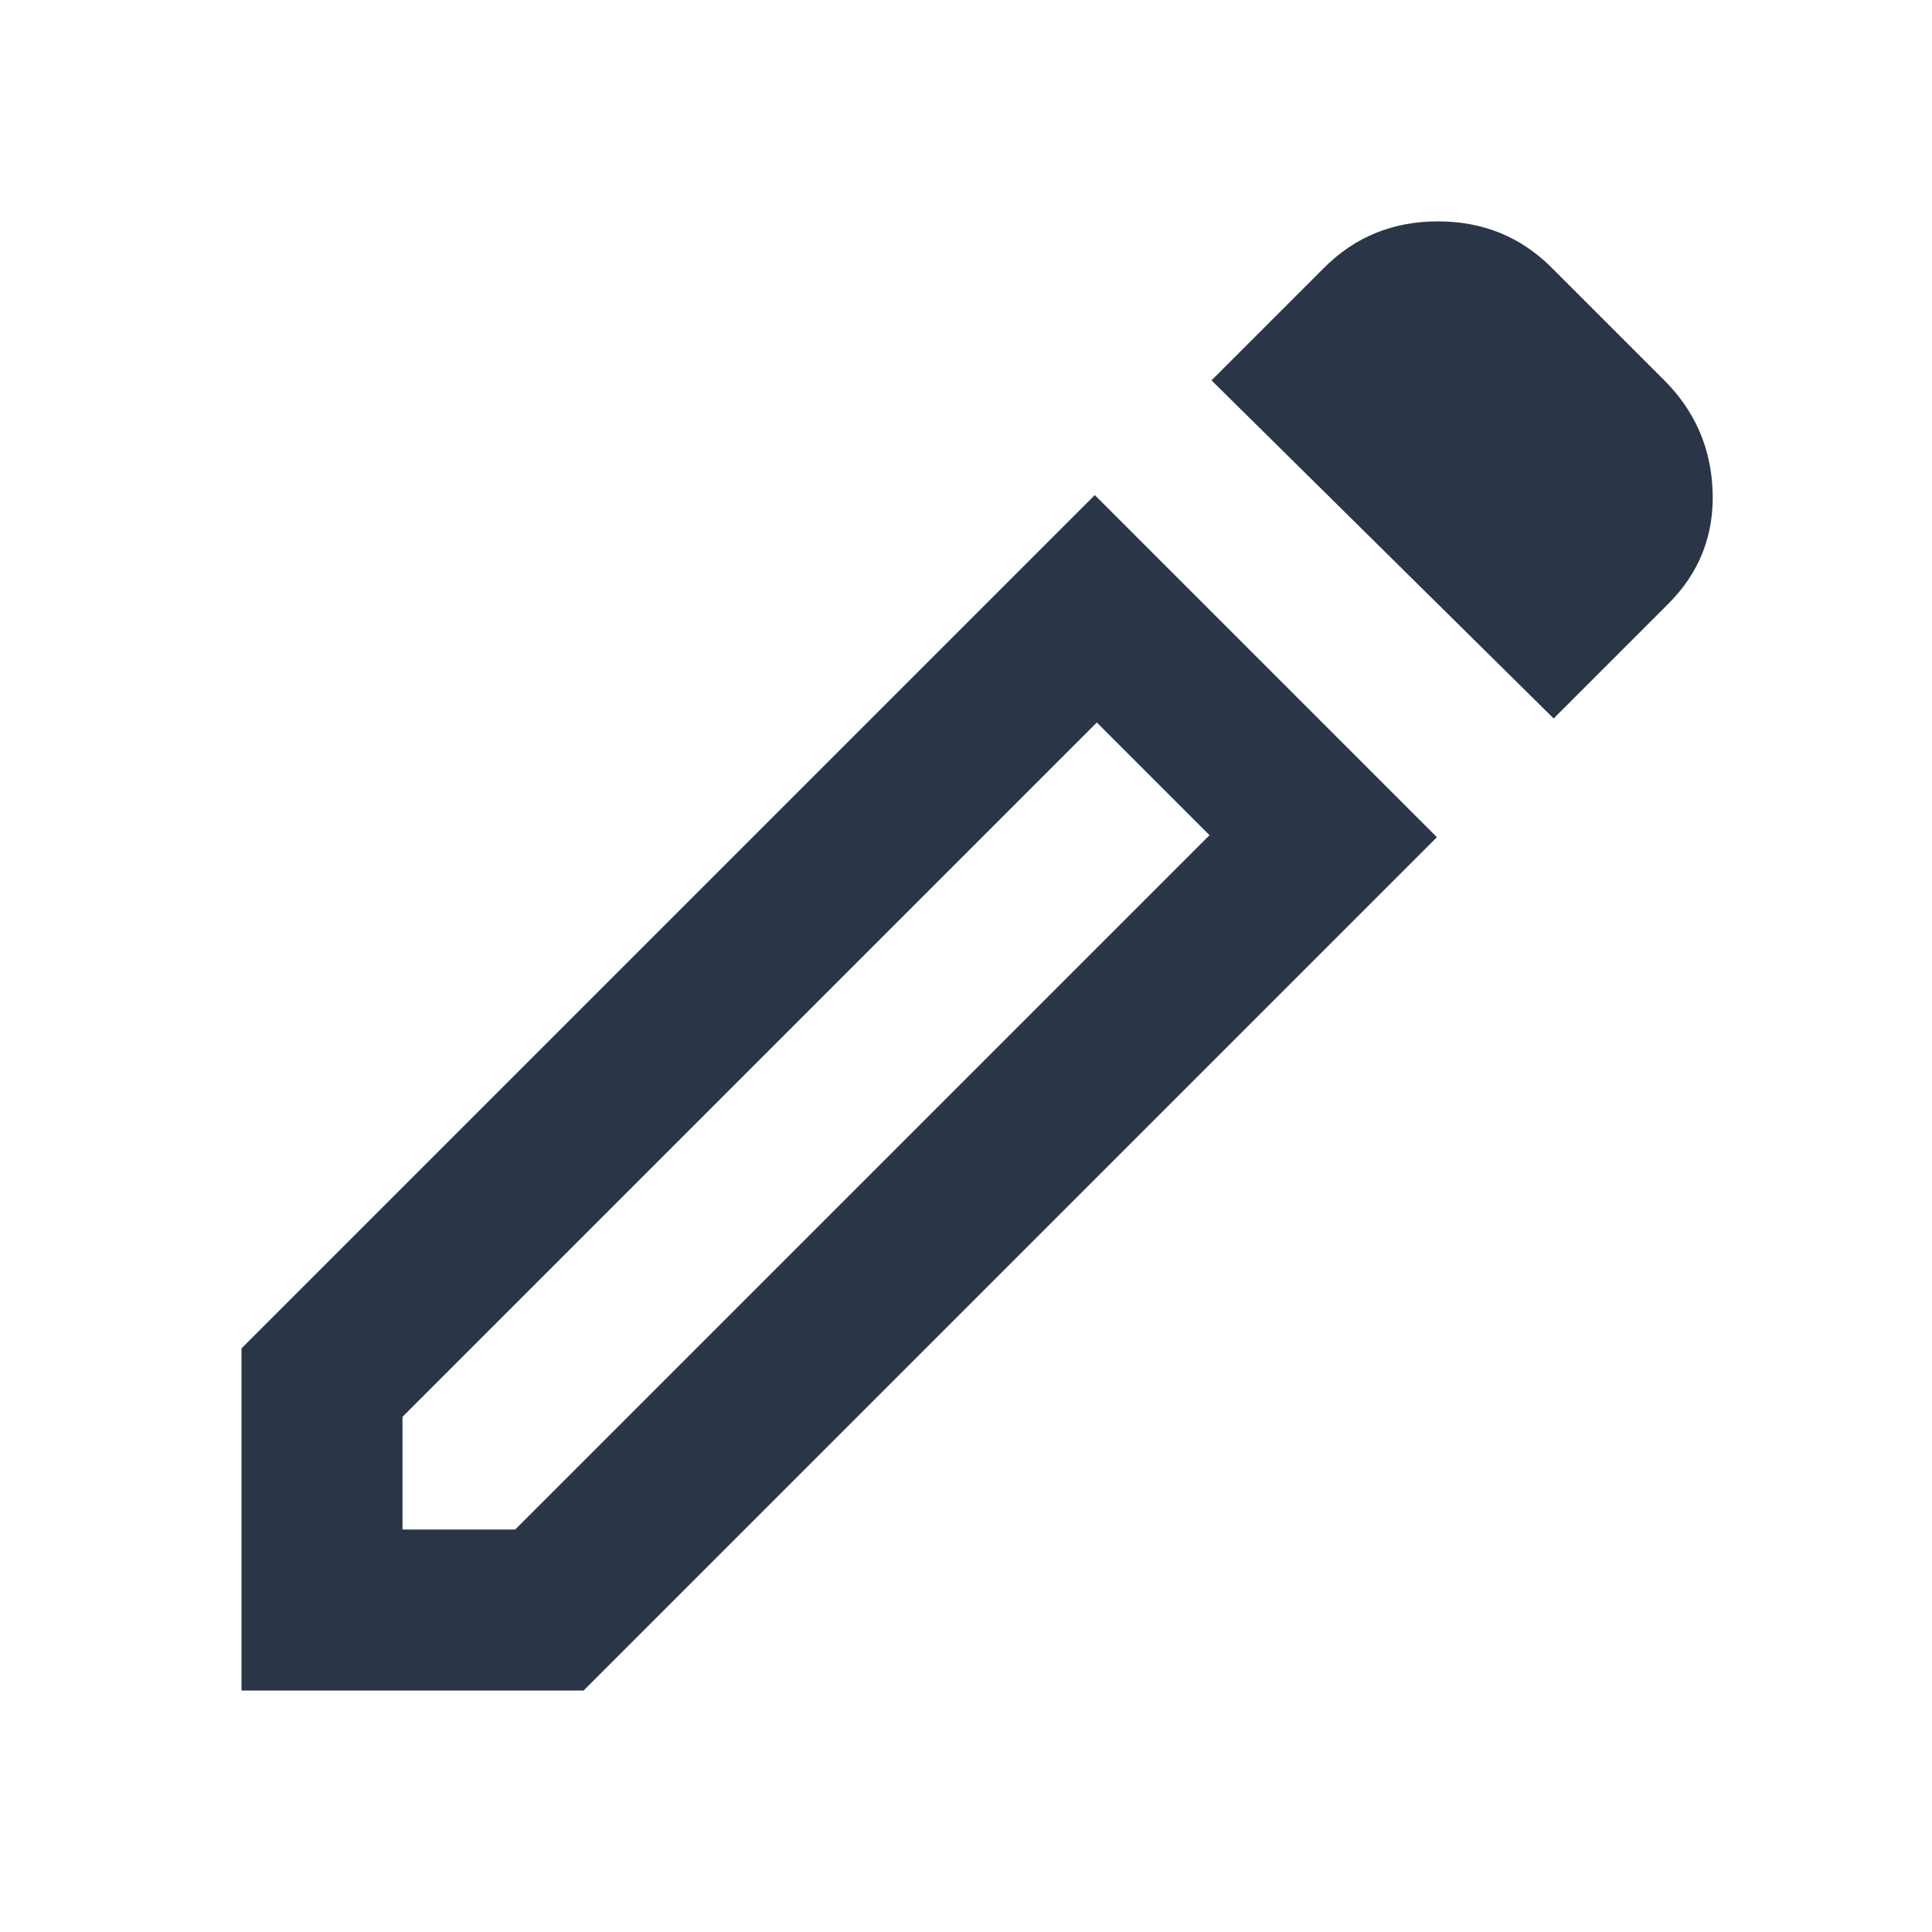
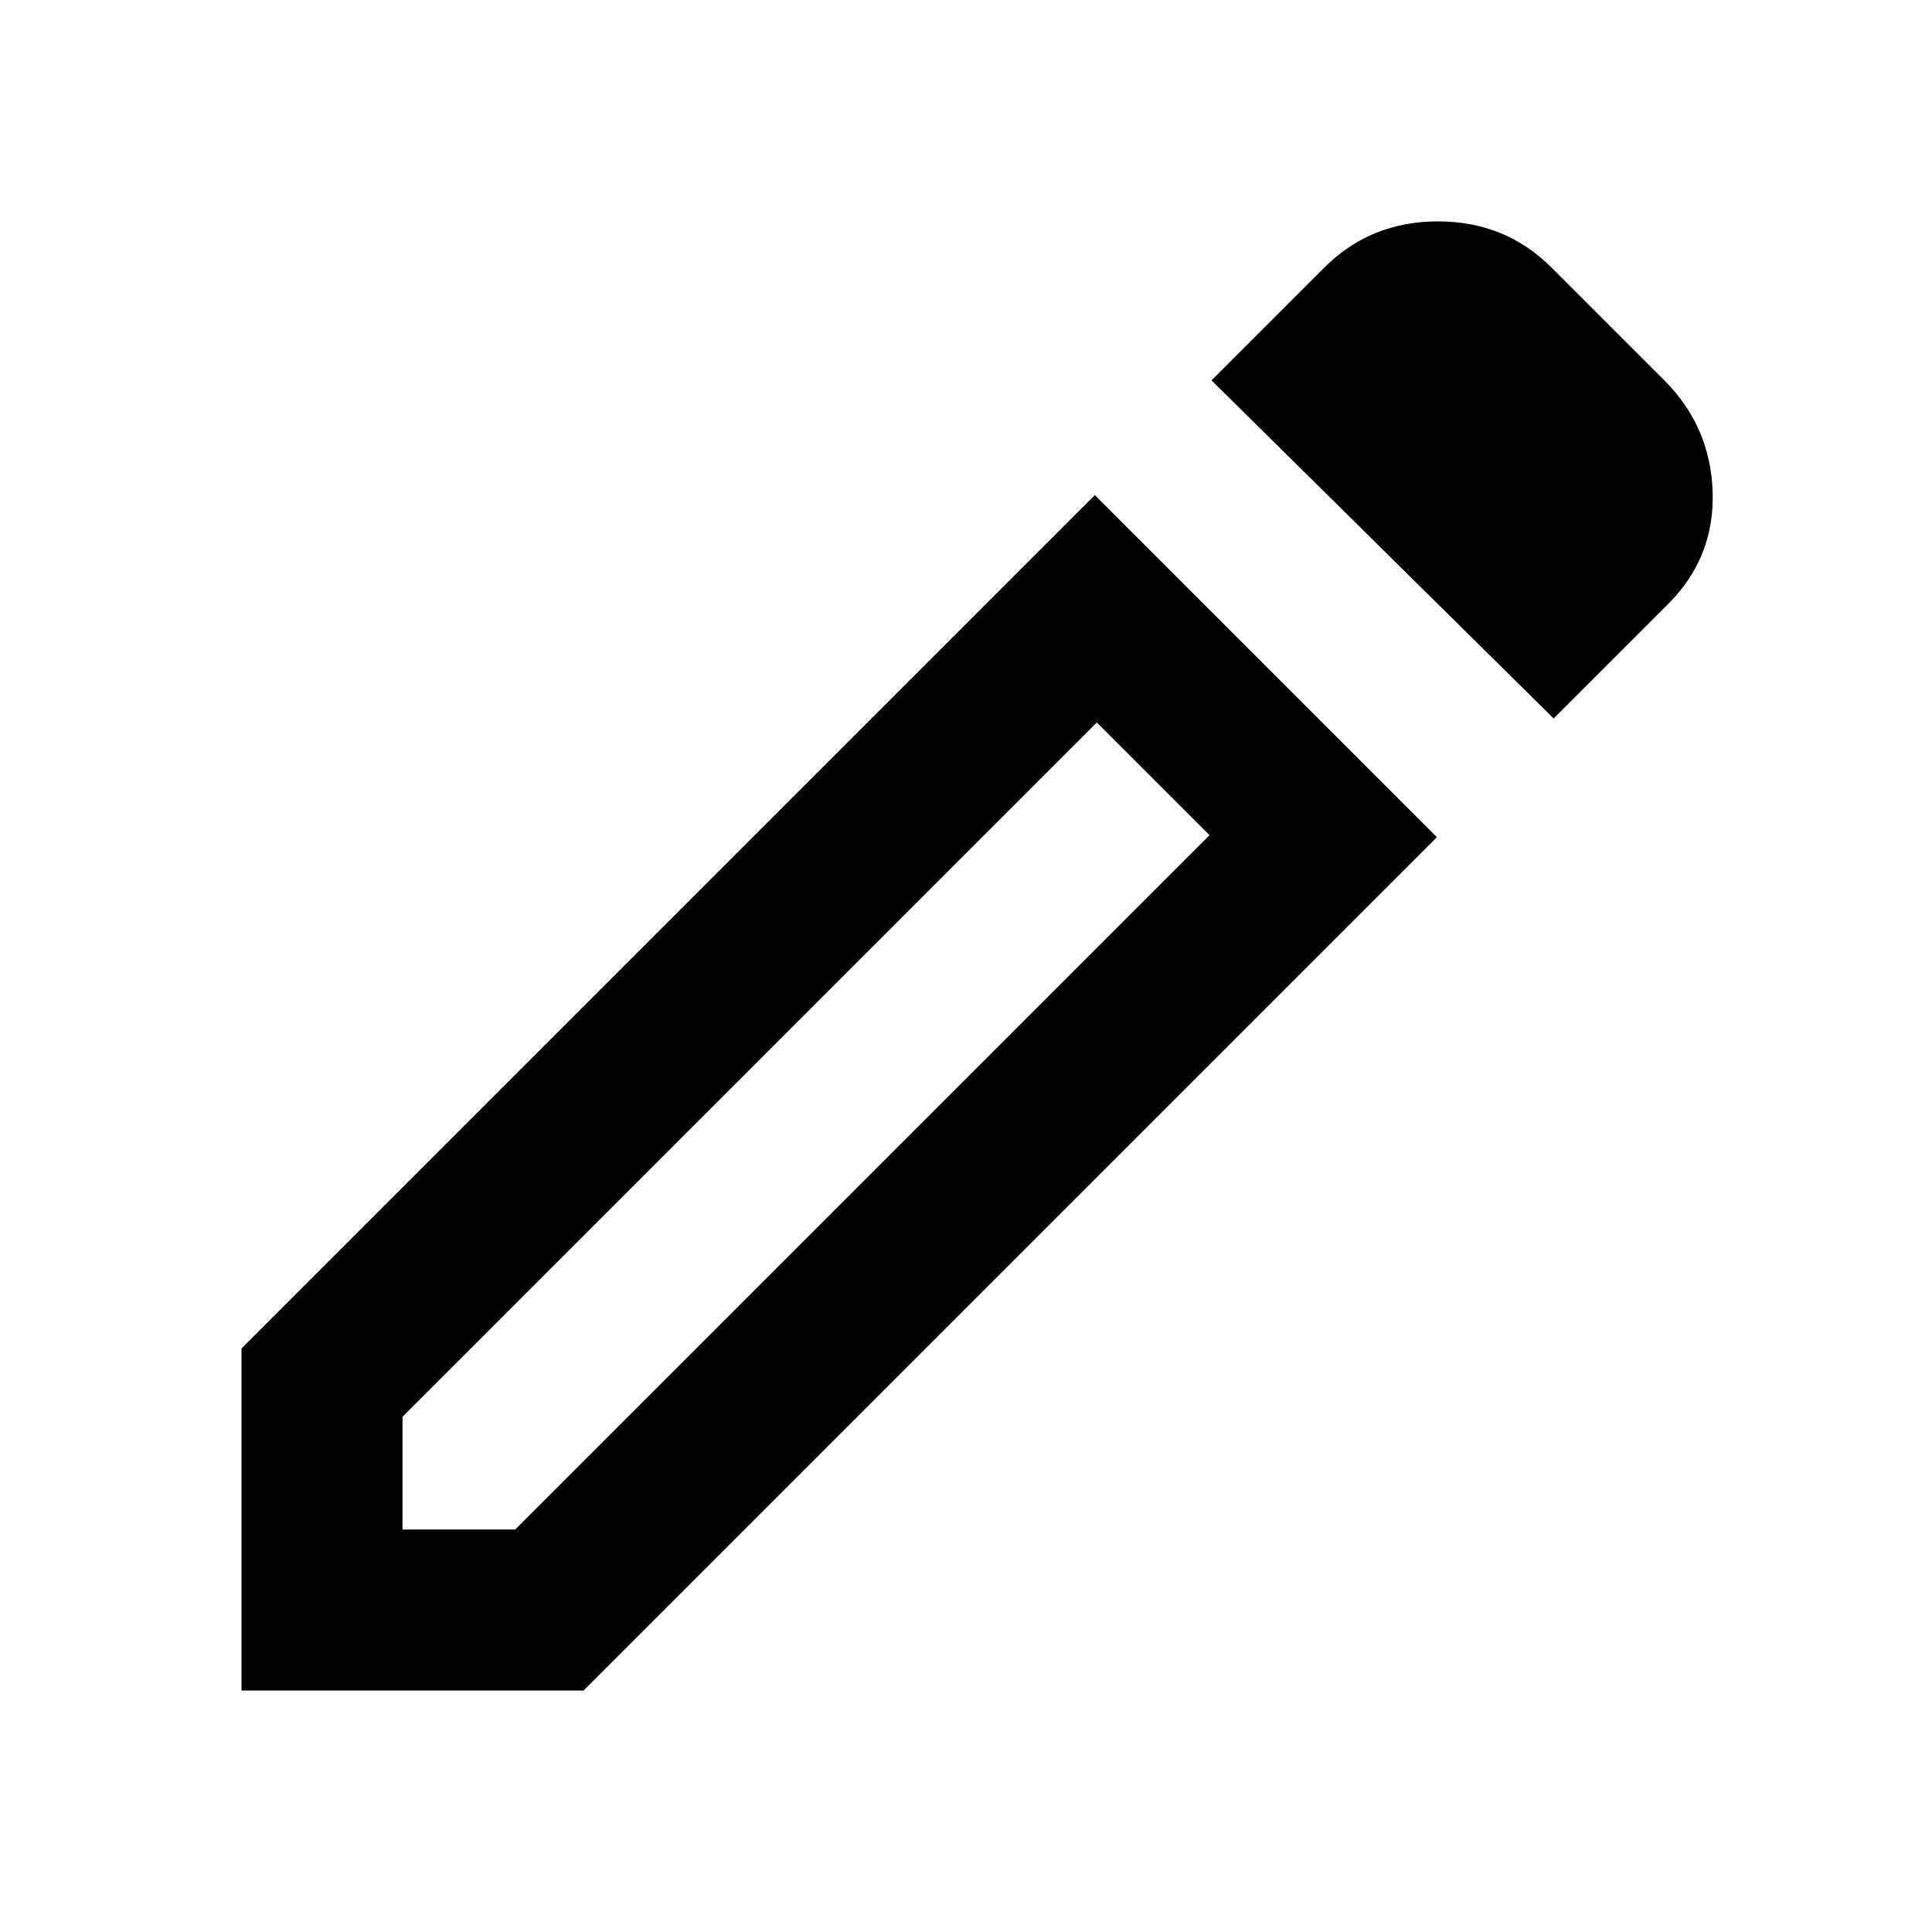
<svg xmlns="http://www.w3.org/2000/svg" width="24" height="24" viewBox="0 0 24 24" fill="none">
  <mask id="mask0_456699_4532" style="mask-type:alpha" maskUnits="userSpaceOnUse" x="0" y="0" width="24" height="24">
    <rect width="24" height="24" fill="#D9D9D9" />
  </mask>
  <g mask="url(#mask0_456699_4532)">
-     <path d="M5 19H6.4L15.025 10.375L13.625 8.975L5 17.6V19ZM19.3 8.925L15.05 4.725L16.45 3.325C16.833 2.942 17.304 2.75 17.863 2.75C18.421 2.75 18.892 2.942 19.275 3.325L20.675 4.725C21.058 5.108 21.258 5.571 21.275 6.112C21.292 6.654 21.108 7.117 20.725 7.5L19.3 8.925ZM17.85 10.4L7.25 21H3V16.75L13.6 6.15L17.85 10.4Z" fill="#2A3647" />
+     <path d="M5 19H6.4L15.025 10.375L13.625 8.975L5 17.6V19ZM19.3 8.925L15.05 4.725L16.45 3.325C16.833 2.942 17.304 2.75 17.863 2.75C18.421 2.75 18.892 2.942 19.275 3.325L20.675 4.725C21.058 5.108 21.258 5.571 21.275 6.112C21.292 6.654 21.108 7.117 20.725 7.5L19.3 8.925ZM17.85 10.4L7.25 21H3V16.75L13.6 6.15L17.85 10.4Z" fill="currentColor" />
  </g>
</svg>
